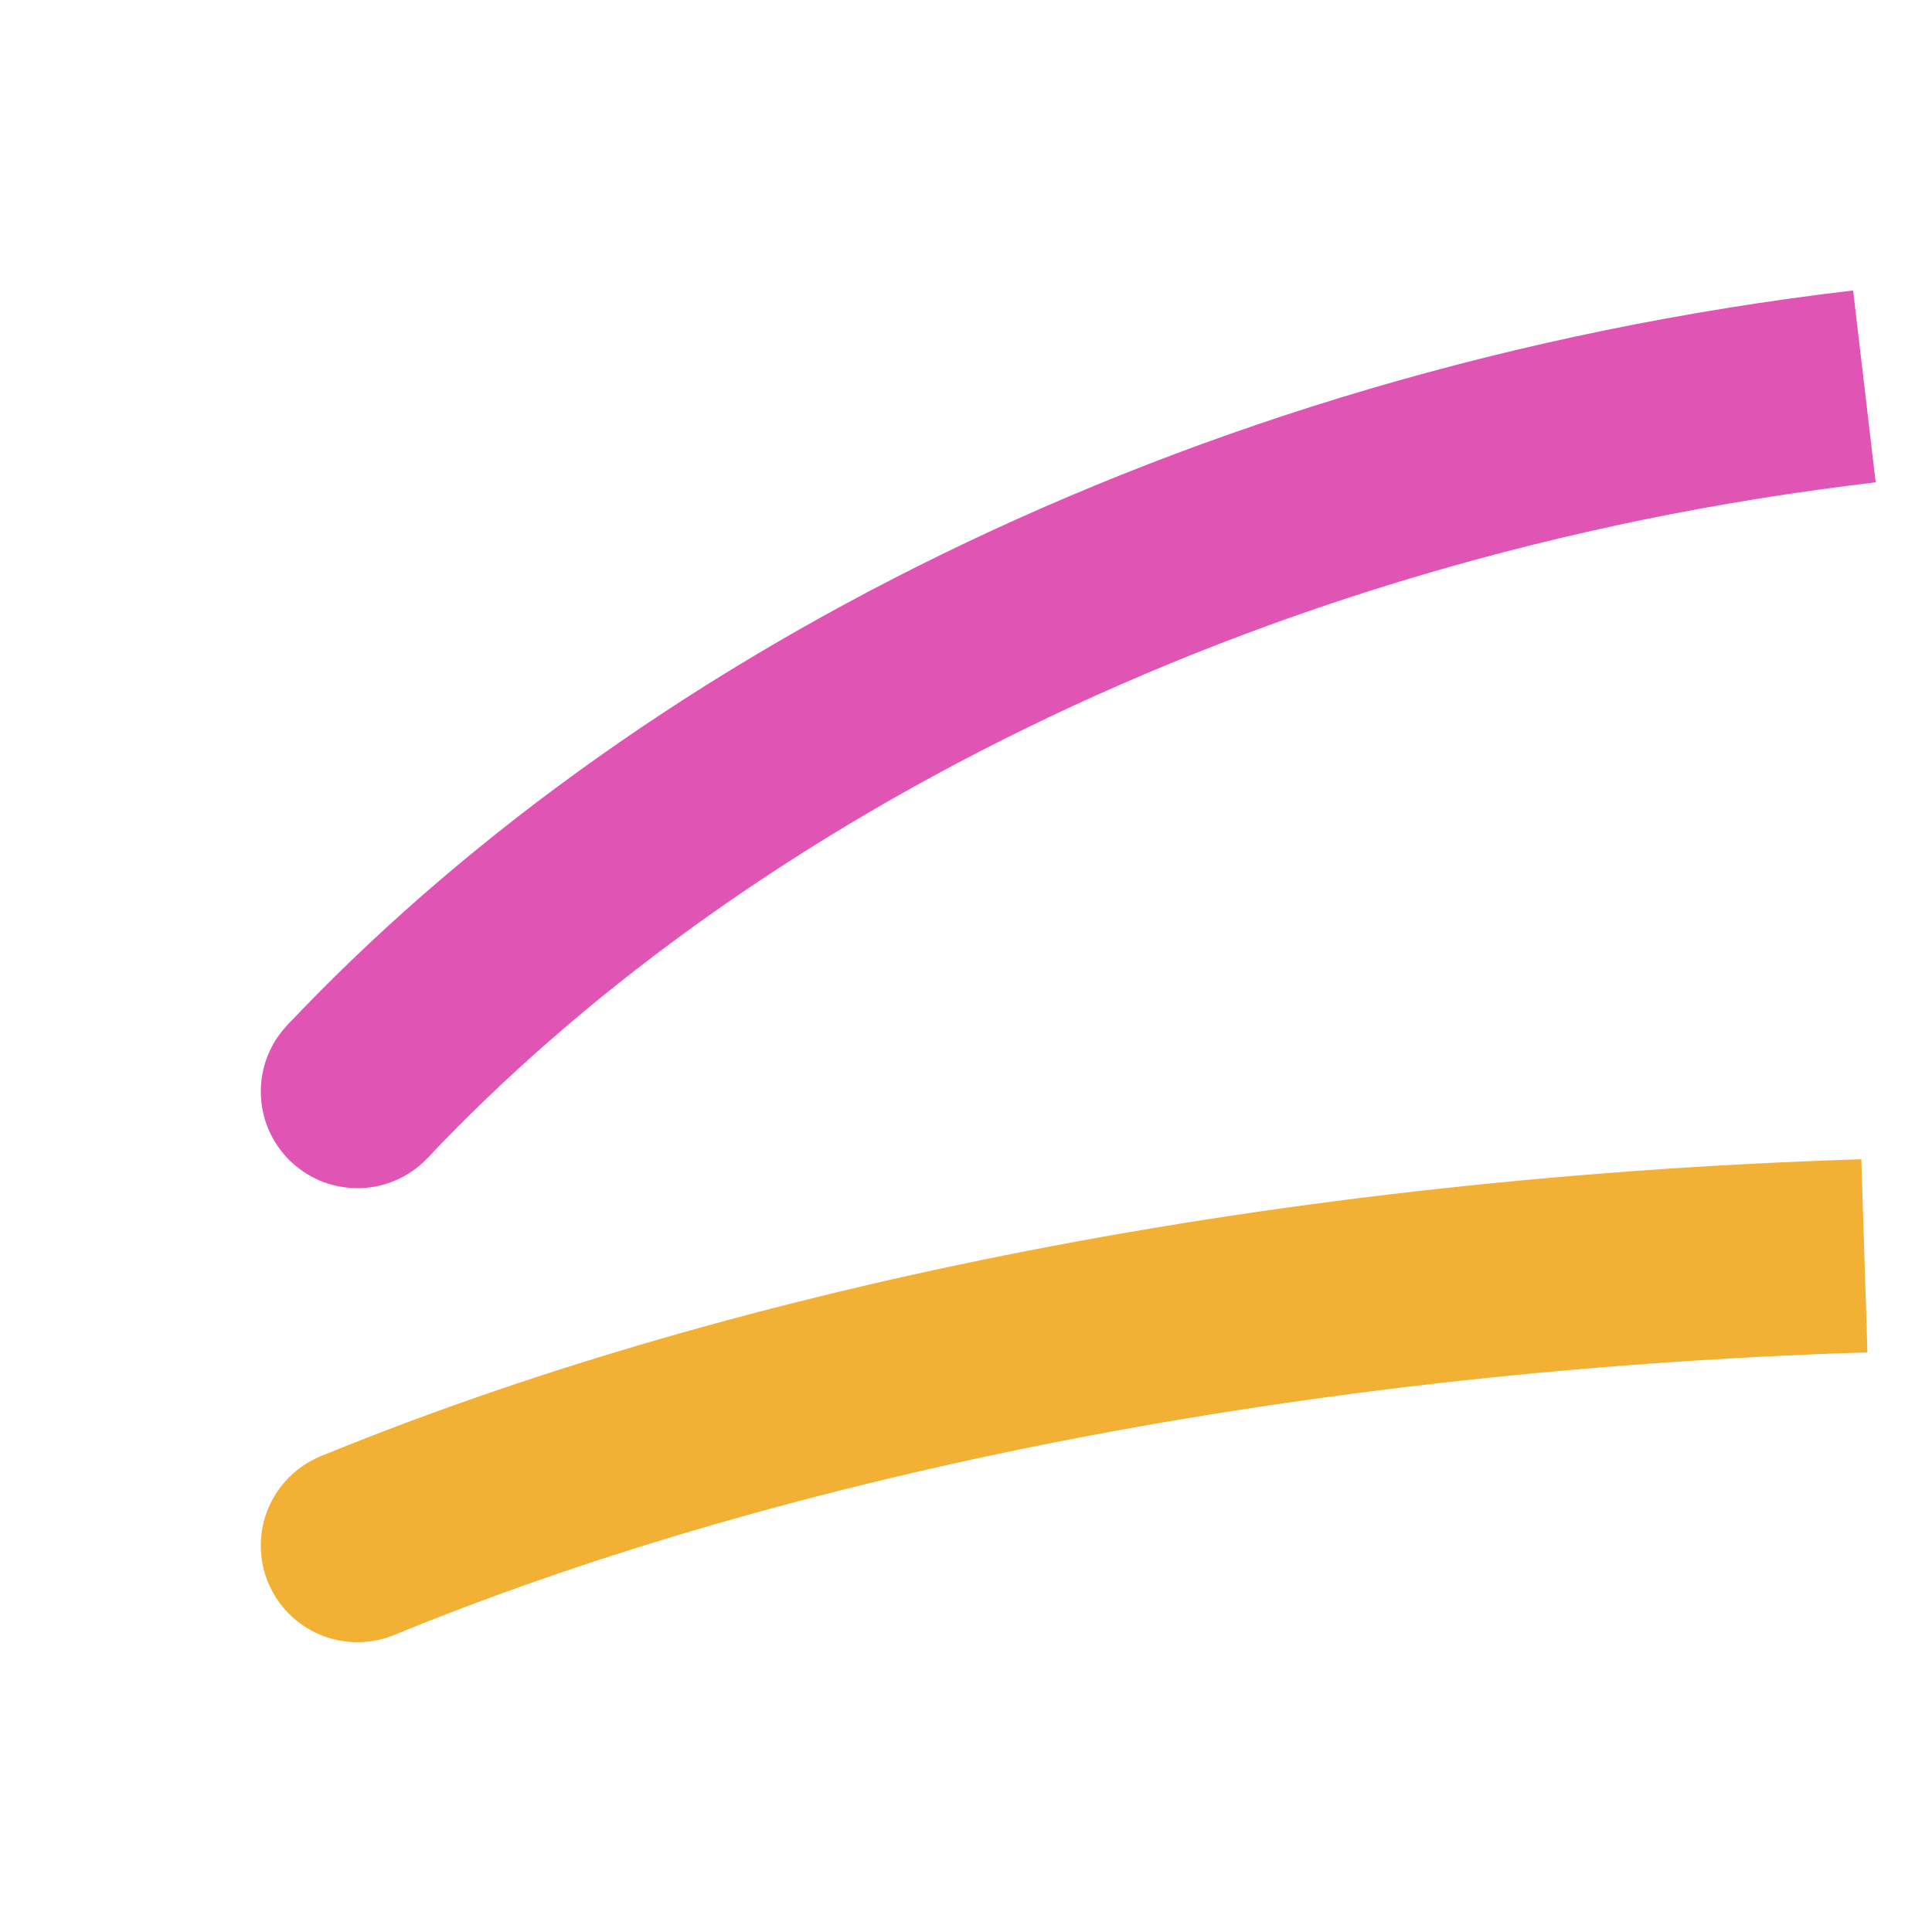
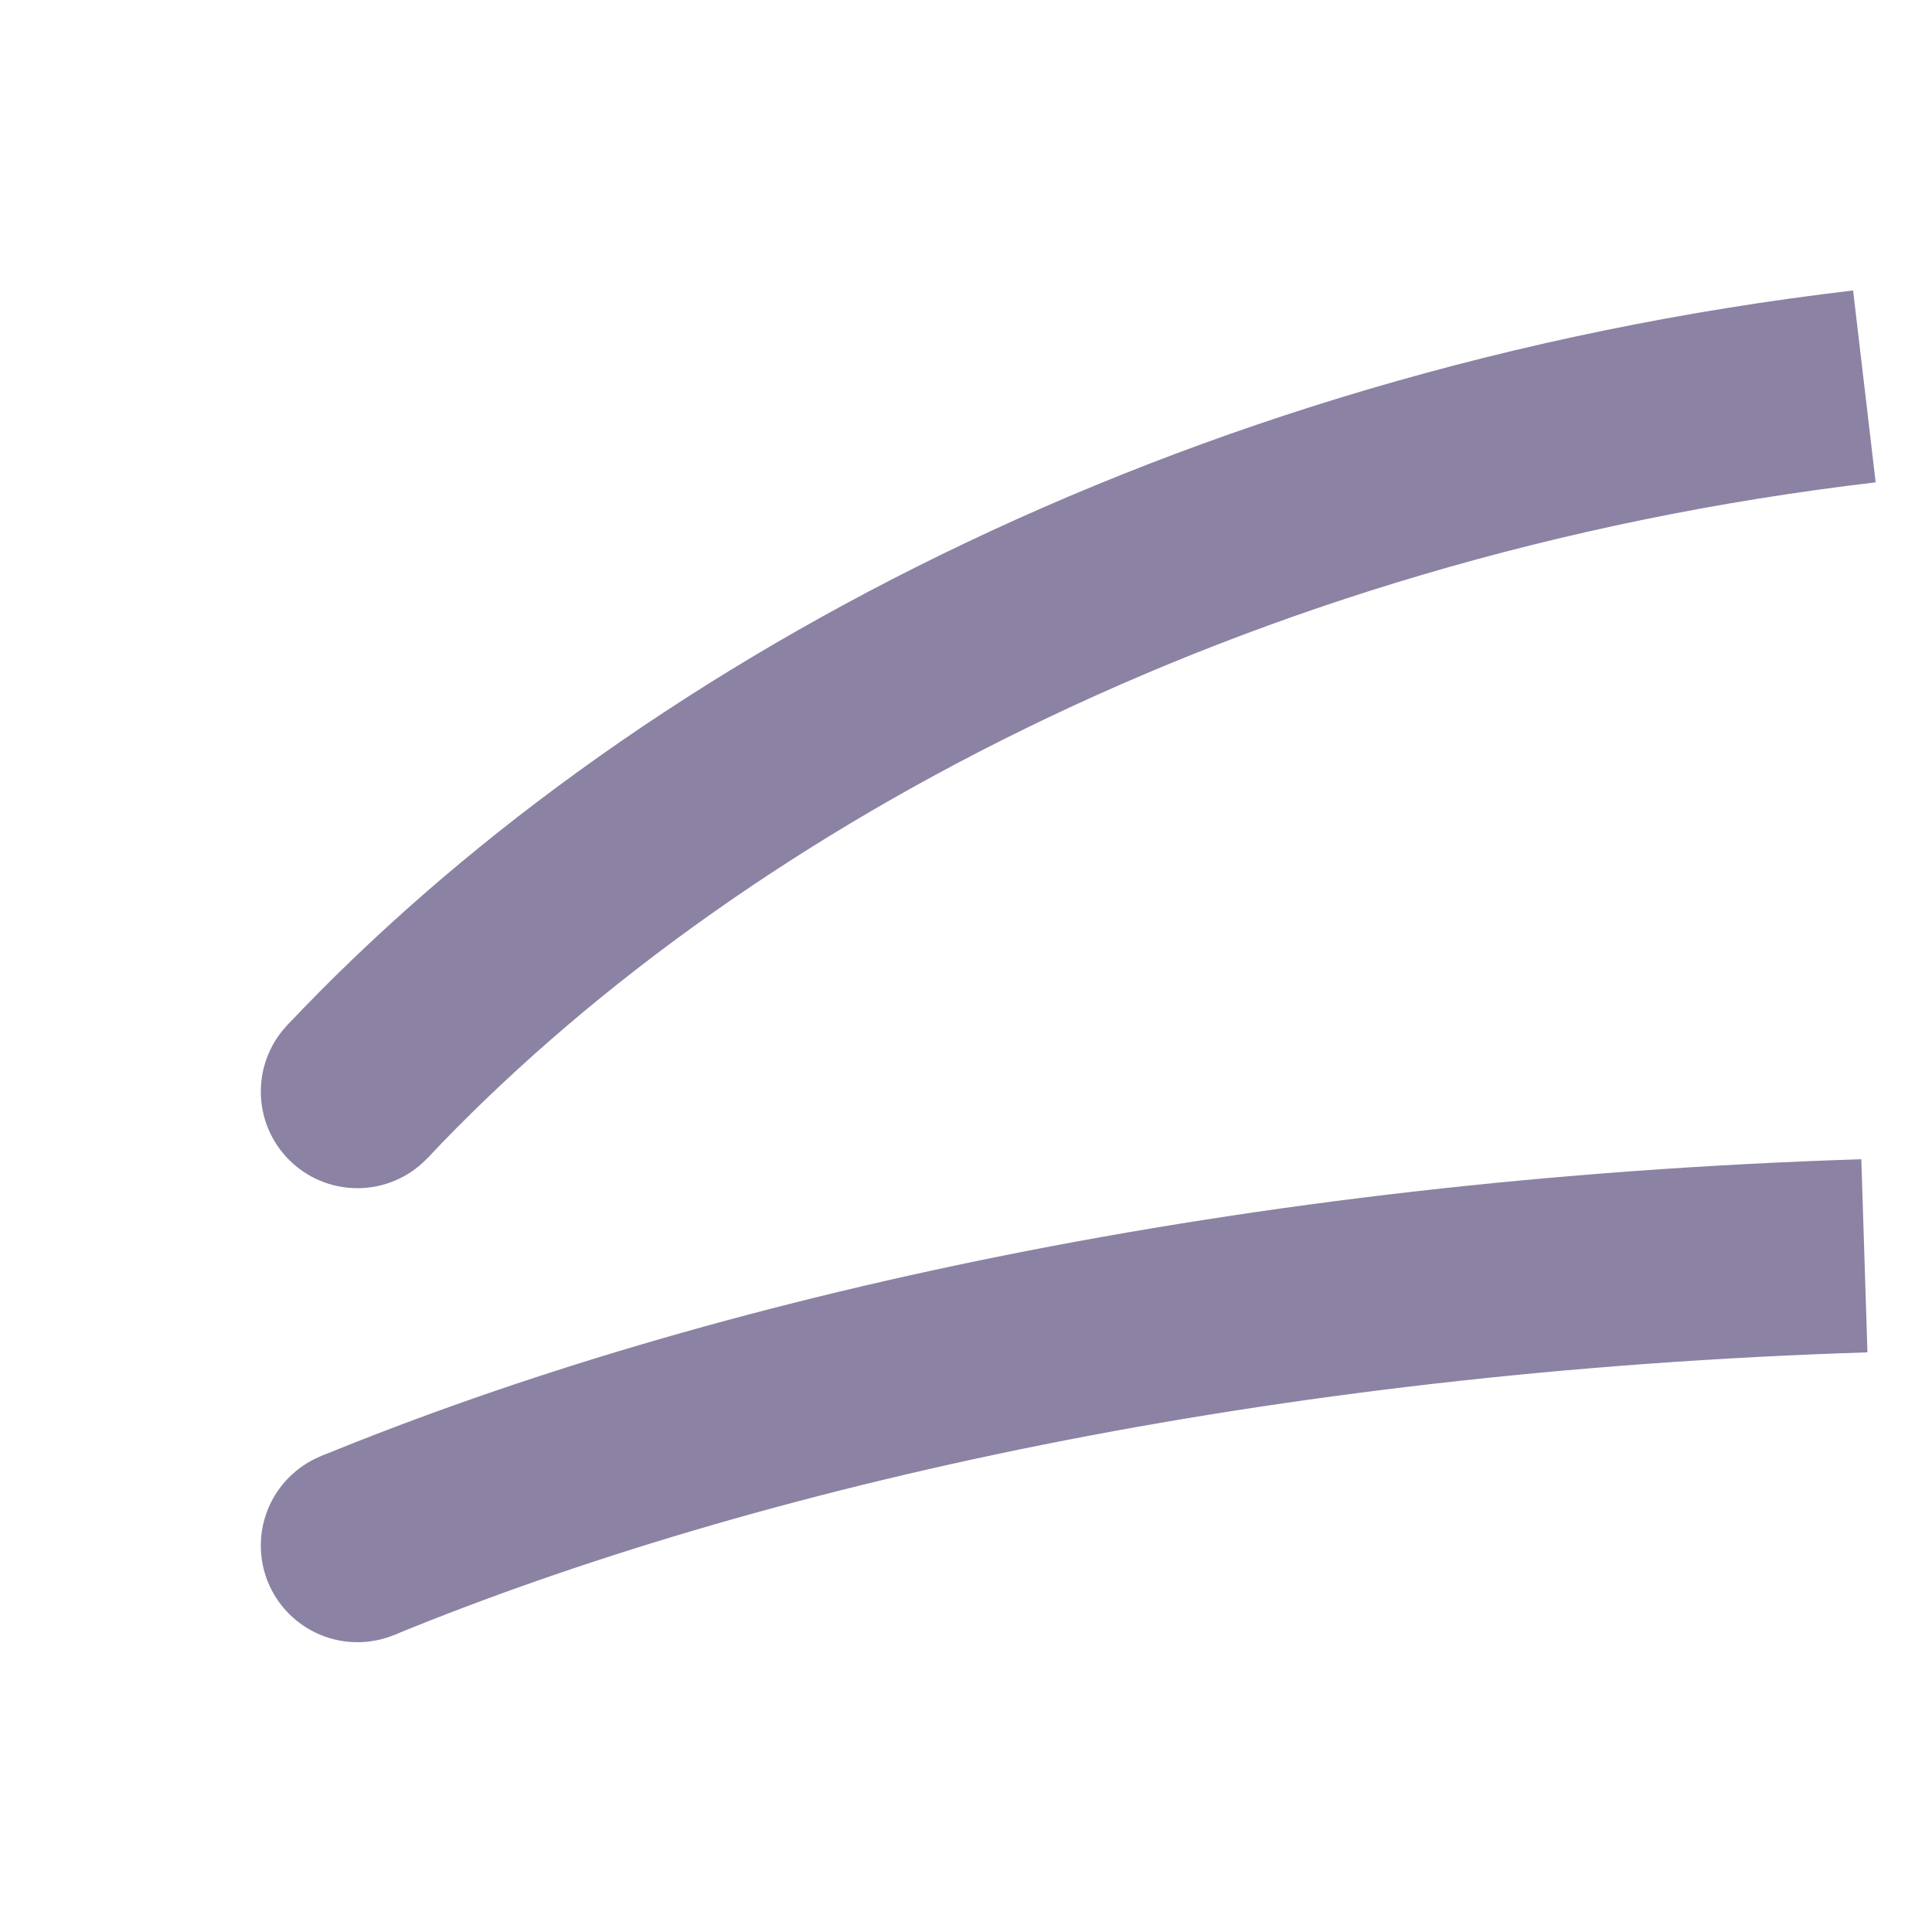
<svg xmlns="http://www.w3.org/2000/svg" width="20" height="20" viewBox="0 0 20 20">
  <g id="h3">
-     <circle fill="#e055b4" cx="3.7" cy="11.3" r="1" />
-     <path fill="none" stroke="#e055b4" stroke-width="2" d="M3.7 11.3 C7 7.8 12.5 4.8 19.3 4" />
+     <circle fill="#8c82a3" cx="3.7" cy="11.3" r="1" />
+     <path fill="none" stroke="#8c82a3" stroke-width="2" d="M3.7 11.3 C7 7.8 12.5 4.8 19.3 4" />
  </g>
  <g id="fundamental">
-     <circle fill="#f2b035" cx="3.7" cy="16" r="1" />
-     <path fill="none" stroke="#f2b035" stroke-width="2" d="M3.7 16 C7.6 14.4 13 13.2 19.3 13" />
+     <circle fill="#8c82a3" cx="3.7" cy="16" r="1" />
+     <path fill="none" stroke="#8c82a3" stroke-width="2" d="M3.7 16 C7.6 14.4 13 13.2 19.3 13" />
  </g>
</svg>
